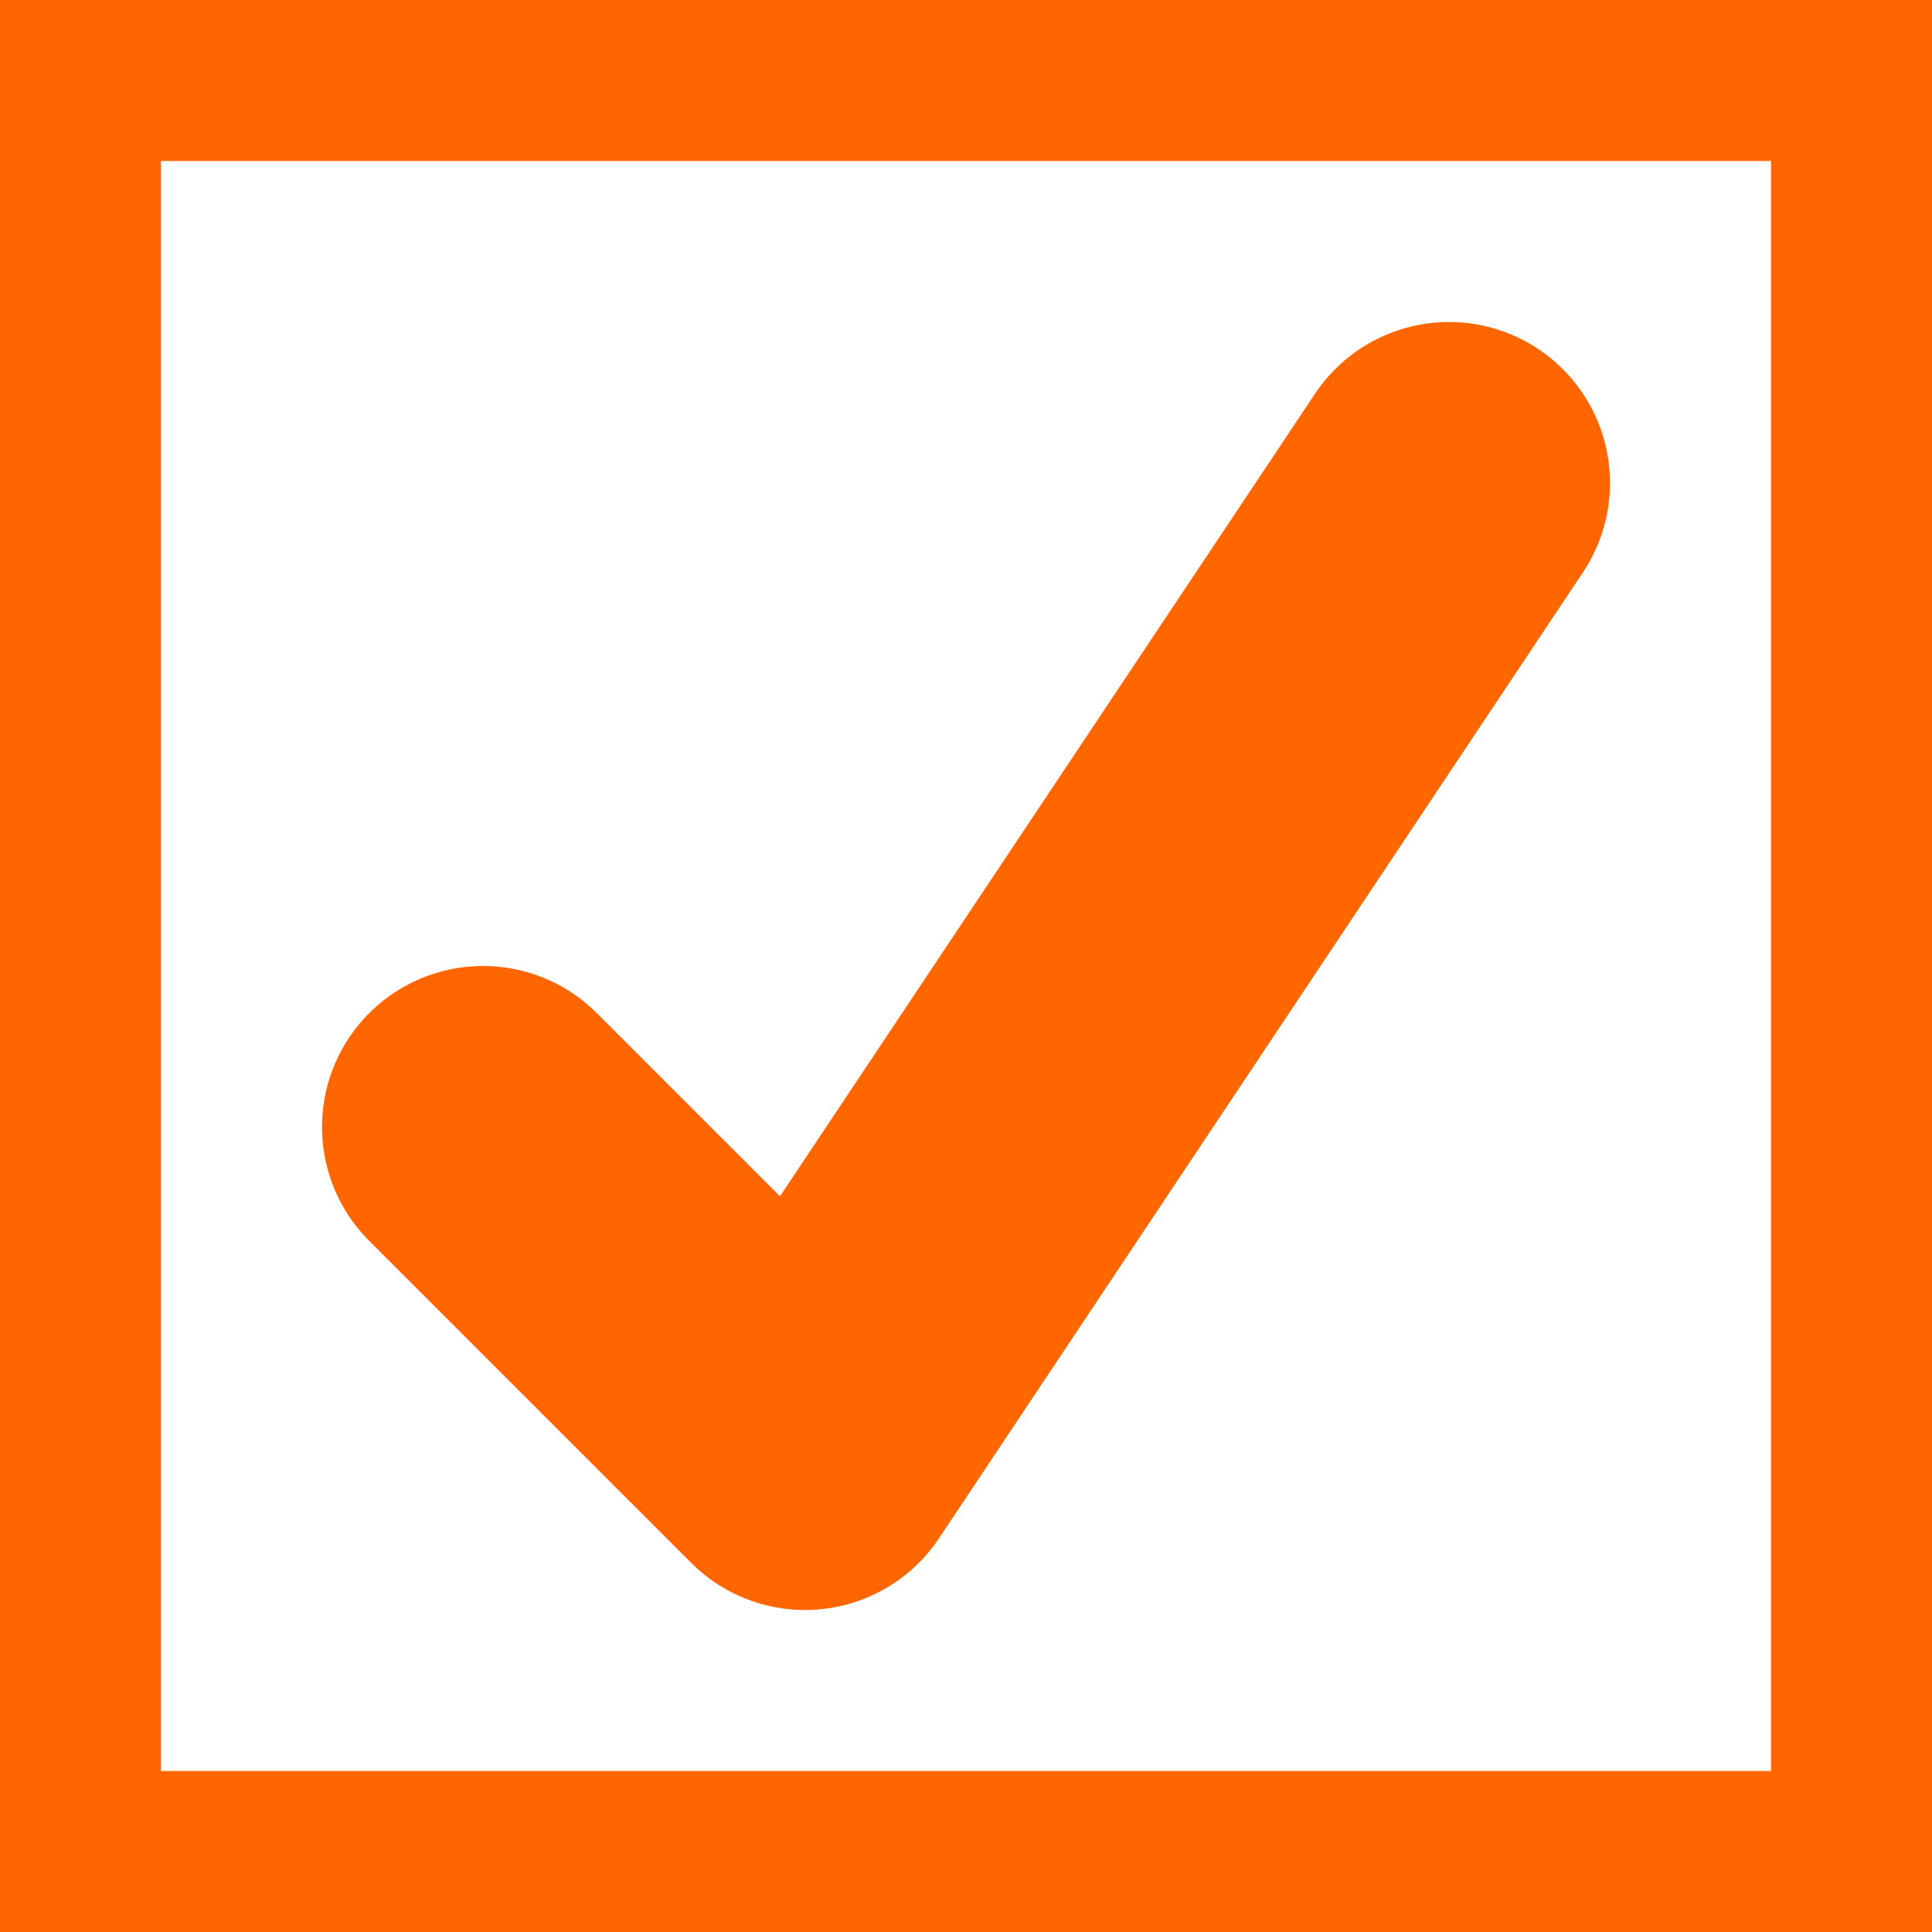
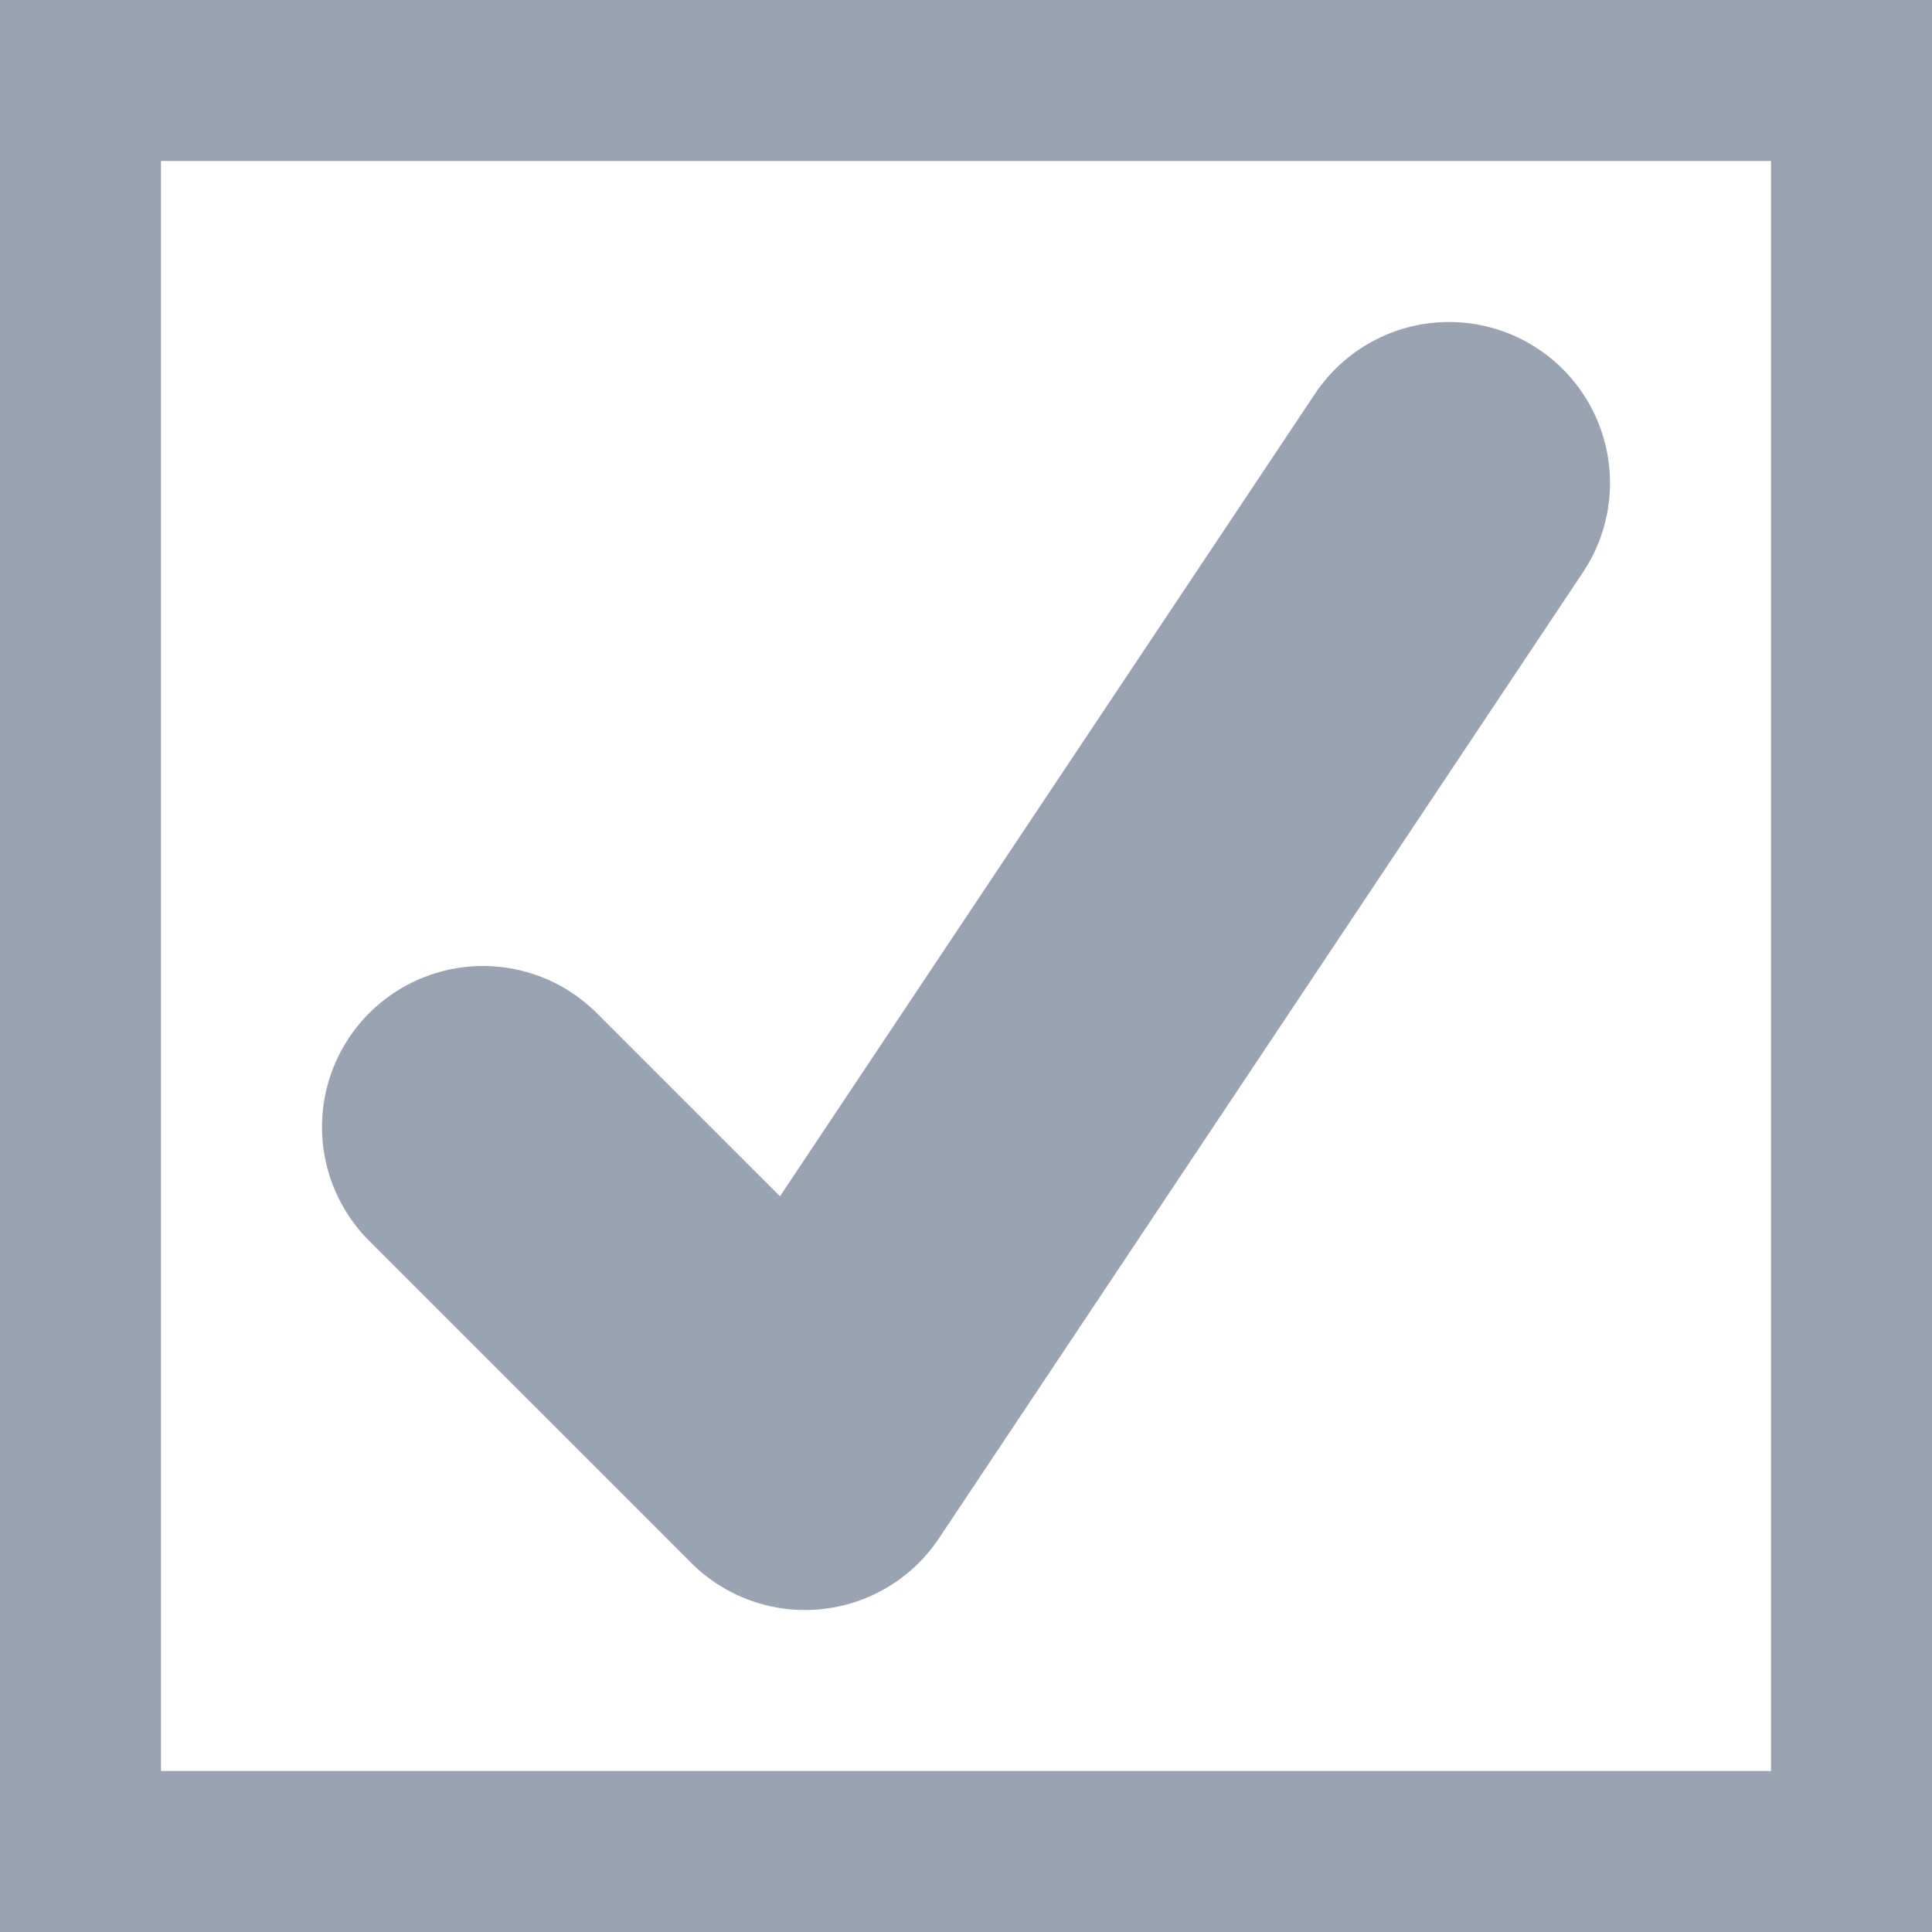
<svg xmlns="http://www.w3.org/2000/svg" xmlns:ns1="http://www.openswatchbook.org/uri/2009/osb" xmlns:xlink="http://www.w3.org/1999/xlink" version="1.1" width="12" height="12" id="svg2" style="display:inline">
  <defs id="defs28">
    <linearGradient id="linearGradient5515" ns1:paint="solid">
      <stop style="stop-color:#000000;stop-opacity:1;" offset="0" id="stop5517" />
    </linearGradient>
    <linearGradient id="linearGradient4942">
-       <stop style="stop-color:#ff6600;stop-opacity:1;" offset="0" id="stop4944" />
-       <stop style="stop-color:#de5800;stop-opacity:1;" offset="1" id="stop4946" />
+       <stop style="stop-color:#9aa3b2;stop-opacity:1;" offset="0" id="stop4944" />
+       <stop style="stop-color:#6b7280;stop-opacity:1;" offset="1" id="stop4946" />
    </linearGradient>
    <linearGradient id="linearGradient5695-6">
-       <stop style="stop-color:#3c3c3c;stop-opacity:1;" offset="0" id="stop5697-6" />
+       <stop style="stop-color:#2b3140;stop-opacity:1;" offset="0" id="stop5697-6" />
      <stop style="stop-color:#000000;stop-opacity:1;" offset="1" id="stop5699-7" />
    </linearGradient>
    <linearGradient id="linearGradient5695-4">
-       <stop style="stop-color:#646464;stop-opacity:1;" offset="0" id="stop5697-7" />
+       <stop style="stop-color:#565e6d;stop-opacity:1;" offset="0" id="stop5697-7" />
      <stop style="stop-color:#000000;stop-opacity:1;" offset="1" id="stop5699-6" />
    </linearGradient>
    <linearGradient id="linearGradient4942-73">
-       <stop style="stop-color:#ff6600;stop-opacity:1;" offset="0" id="stop4944-6" />
-       <stop style="stop-color:#de5800;stop-opacity:1;" offset="1" id="stop4946-6" />
+       <stop style="stop-color:#9aa3b2;stop-opacity:1;" offset="0" id="stop4944-6" />
+       <stop style="stop-color:#6b7280;stop-opacity:1;" offset="1" id="stop4946-6" />
    </linearGradient>
    <linearGradient id="linearGradient4942-5">
-       <stop style="stop-color:#ff6600;stop-opacity:1;" offset="0" id="stop4944-9" />
-       <stop style="stop-color:#de5800;stop-opacity:1;" offset="1" id="stop4946-5" />
+       <stop style="stop-color:#9aa3b2;stop-opacity:1;" offset="0" id="stop4944-9" />
+       <stop style="stop-color:#6b7280;stop-opacity:1;" offset="1" id="stop4946-5" />
    </linearGradient>
    <linearGradient gradientTransform="translate(12,20)" xlink:href="#linearGradient4942" id="linearGradient5559" gradientUnits="userSpaceOnUse" x1="28" y1="24" x2="28" y2="34" />
    <linearGradient xlink:href="#linearGradient4942" id="linearGradient5363" gradientUnits="userSpaceOnUse" gradientTransform="translate(12,20)" x1="28" y1="24" x2="28" y2="34" />
  </defs>
  <g style="display:inline" id="ic_library_crates" transform="translate(0,-20)">
    <g transform="matrix(0.415098,0,0,0.415098,-1.660392,19.54706)" id="ic_library_unchecked" style="display:inline">
      <g style="display:inline" id="style_checkbox_checked" transform="matrix(2.40907,0,0,2.40907,-44.18139,-47.09023)">
        <rect style="fill:none;stroke:url(#linearGradient5363);stroke-width:1;stroke-linecap:butt;stroke-linejoin:miter;stroke-miterlimit:4;stroke-dasharray:none;stroke-dashoffset:0;stroke-opacity:1" id="rect5533" width="11" height="11" x="20.5" y="20.5" />
        <path d="m 23,27 2,2 4,-6" style="fill:none;stroke:url(#linearGradient5559);stroke-width:2;stroke-linecap:round;stroke-linejoin:round;stroke-miterlimit:4;stroke-dasharray:none;stroke-opacity:1" id="path142" />
      </g>
    </g>
  </g>
</svg>
